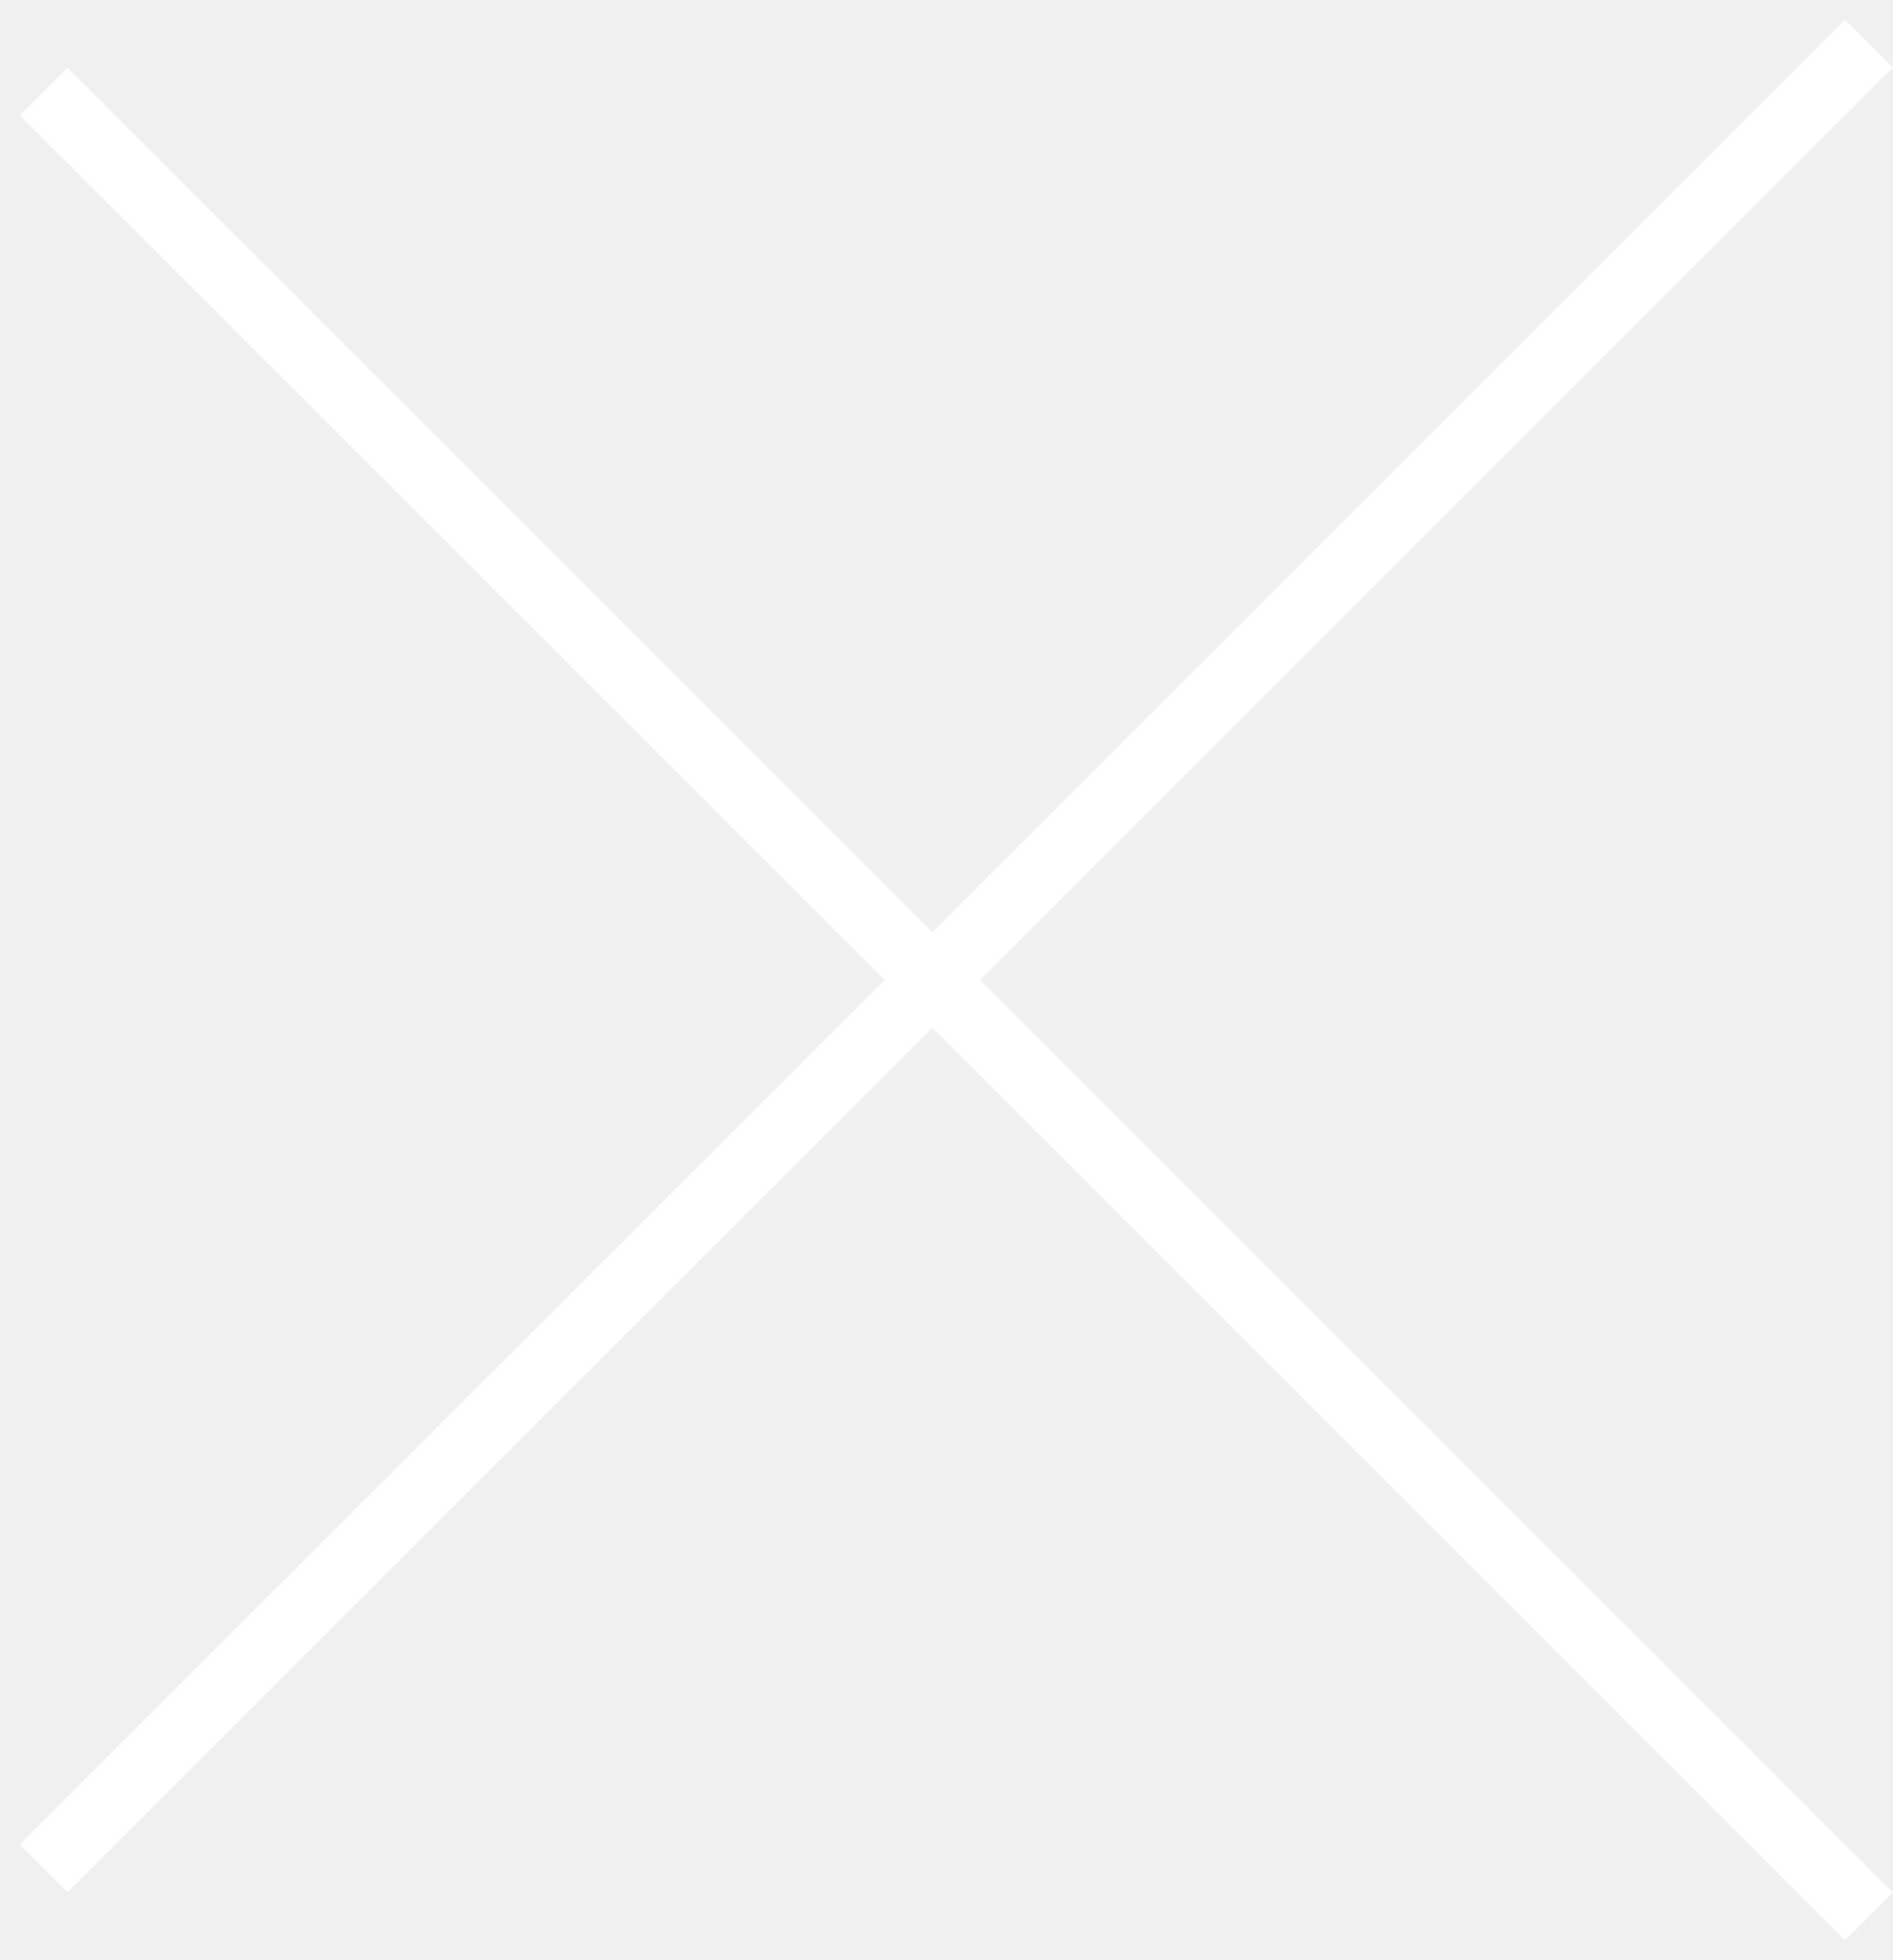
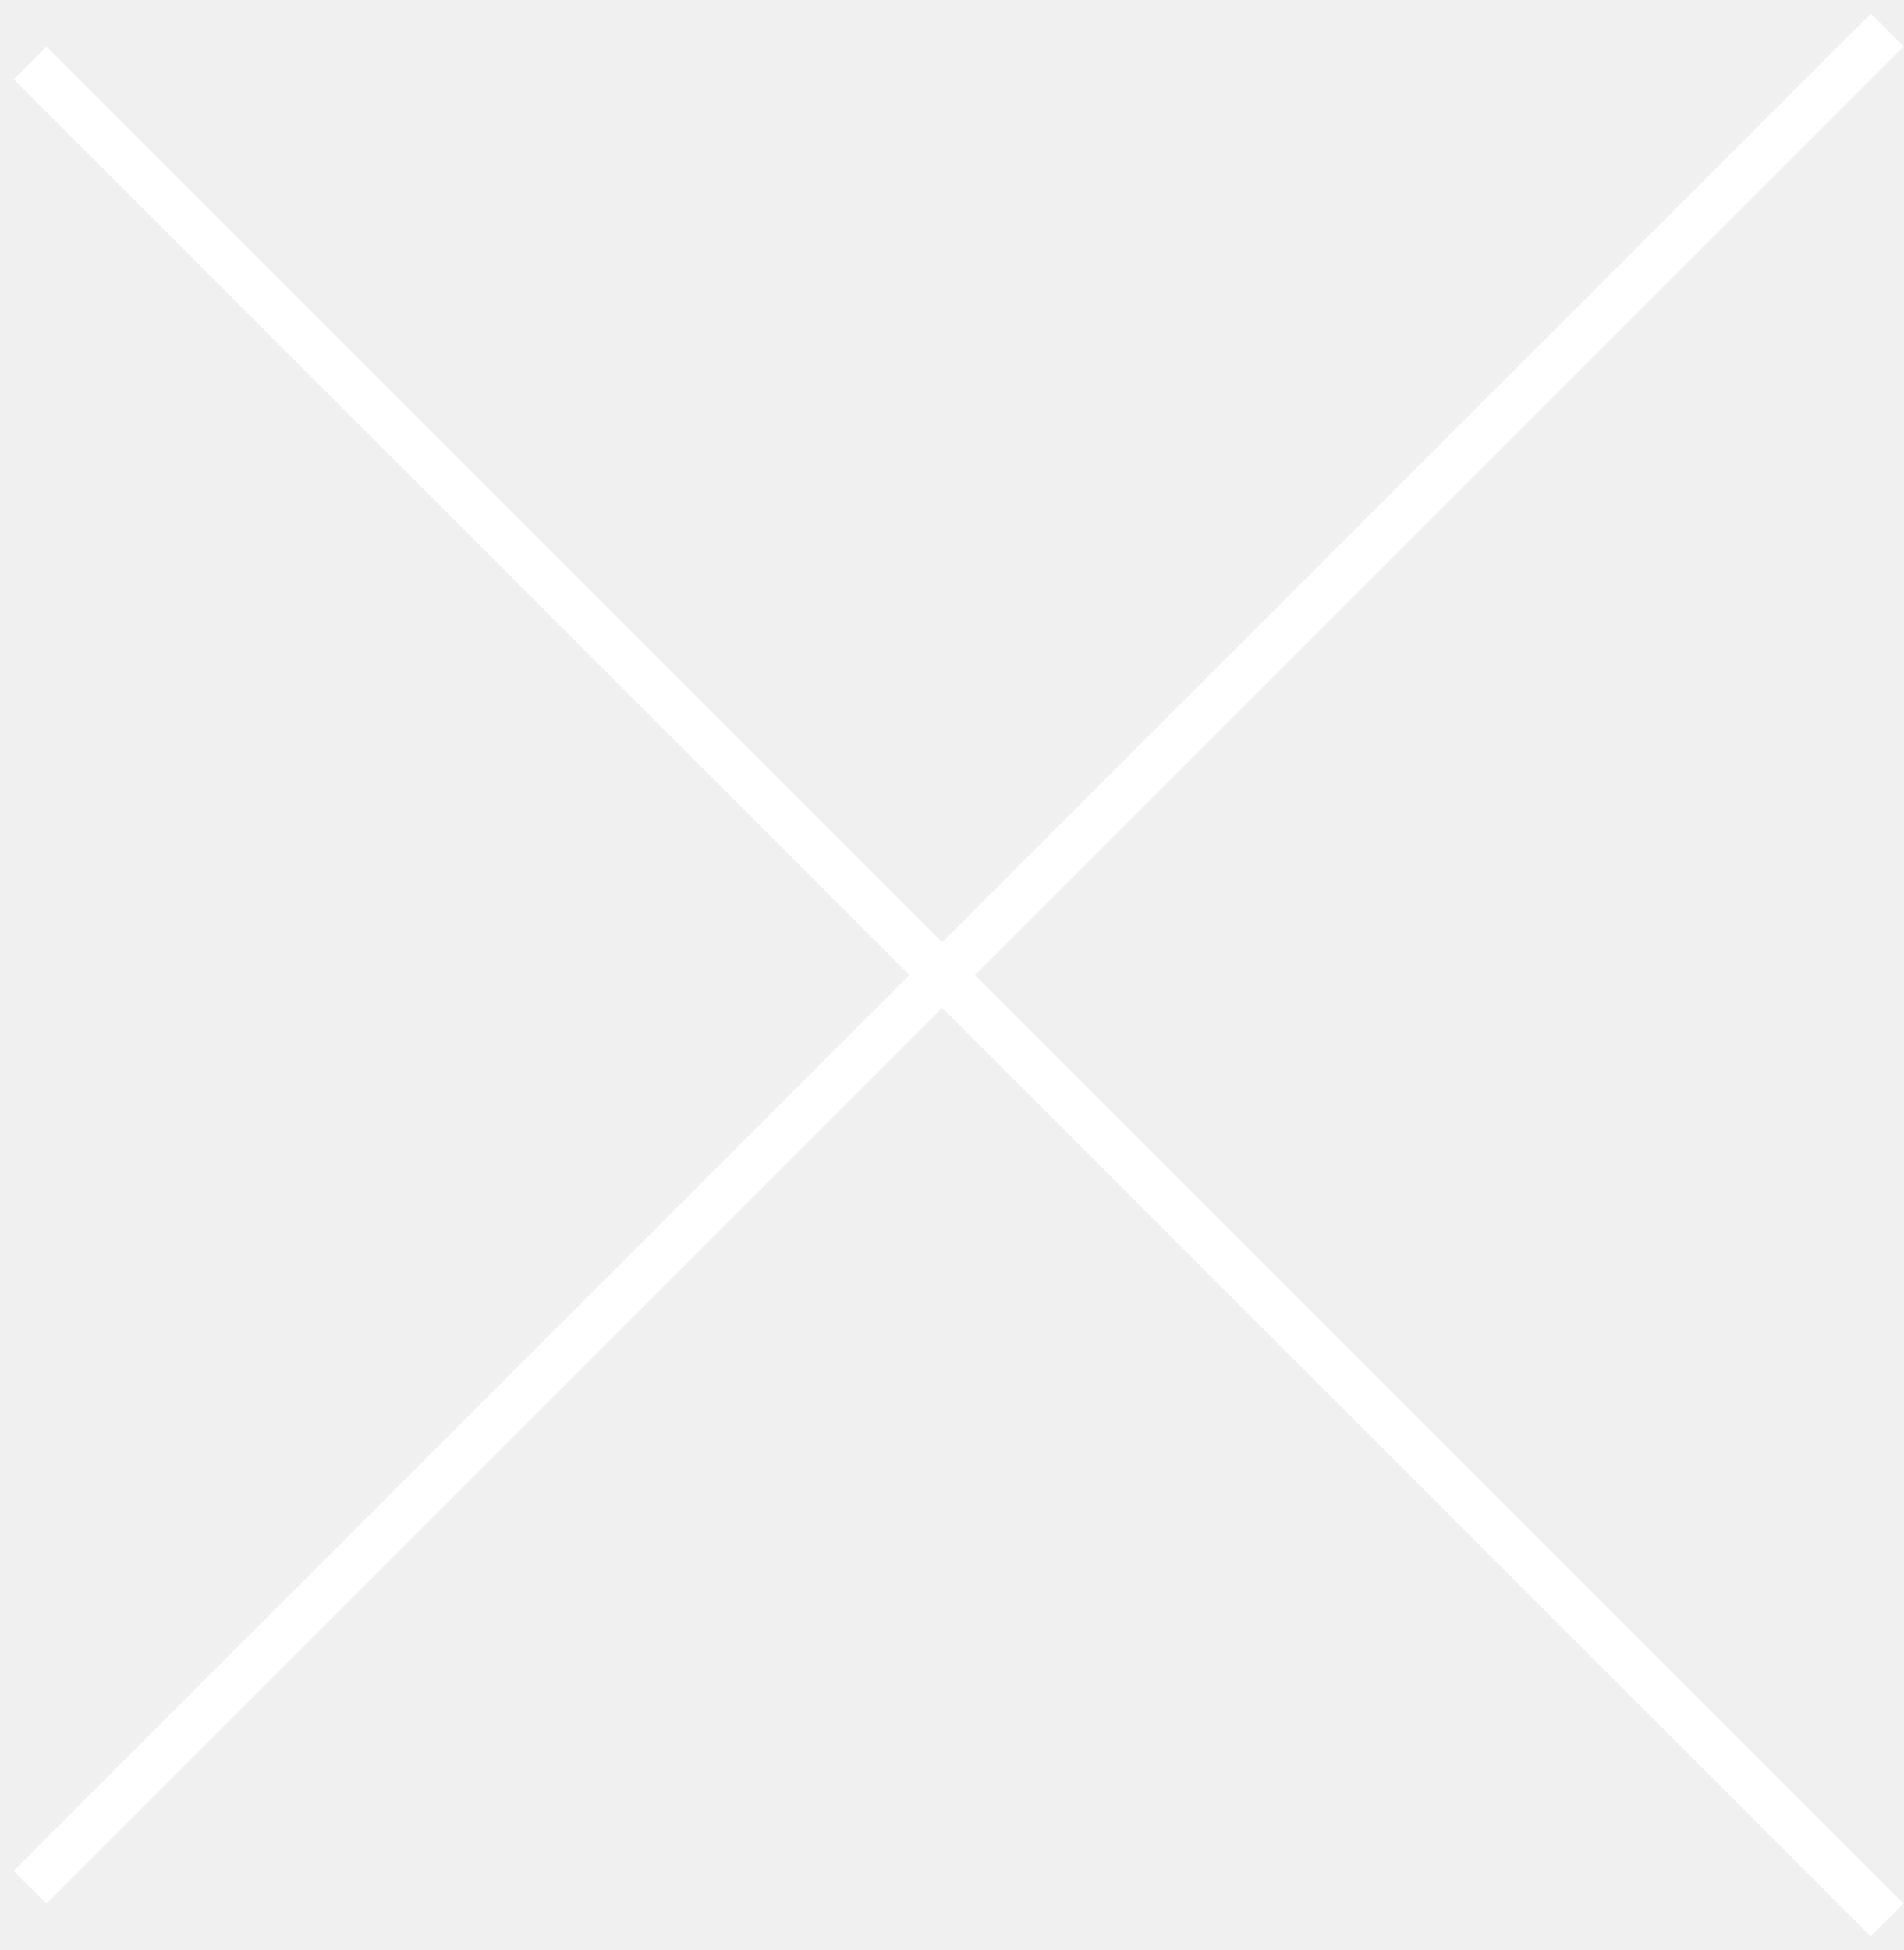
- <svg xmlns="http://www.w3.org/2000/svg" width="28" height="29" viewBox="0 0 28 29" fill="none">
-   <line x1="0.646" y1="27.646" x2="27.646" y2="0.646" stroke="white" />
-   <line x1="27.646" y1="28.354" x2="0.646" y2="1.354" stroke="white" />
+ <svg xmlns="http://www.w3.org/2000/svg" width="41" height="42" viewBox="0 0 41 42" fill="none">
+   <line x1="0.646" y1="40.646" x2="40.647" y2="0.646" stroke="white" />
+   <line x1="40.646" y1="41.354" x2="0.646" y2="1.354" stroke="white" />
</svg>
